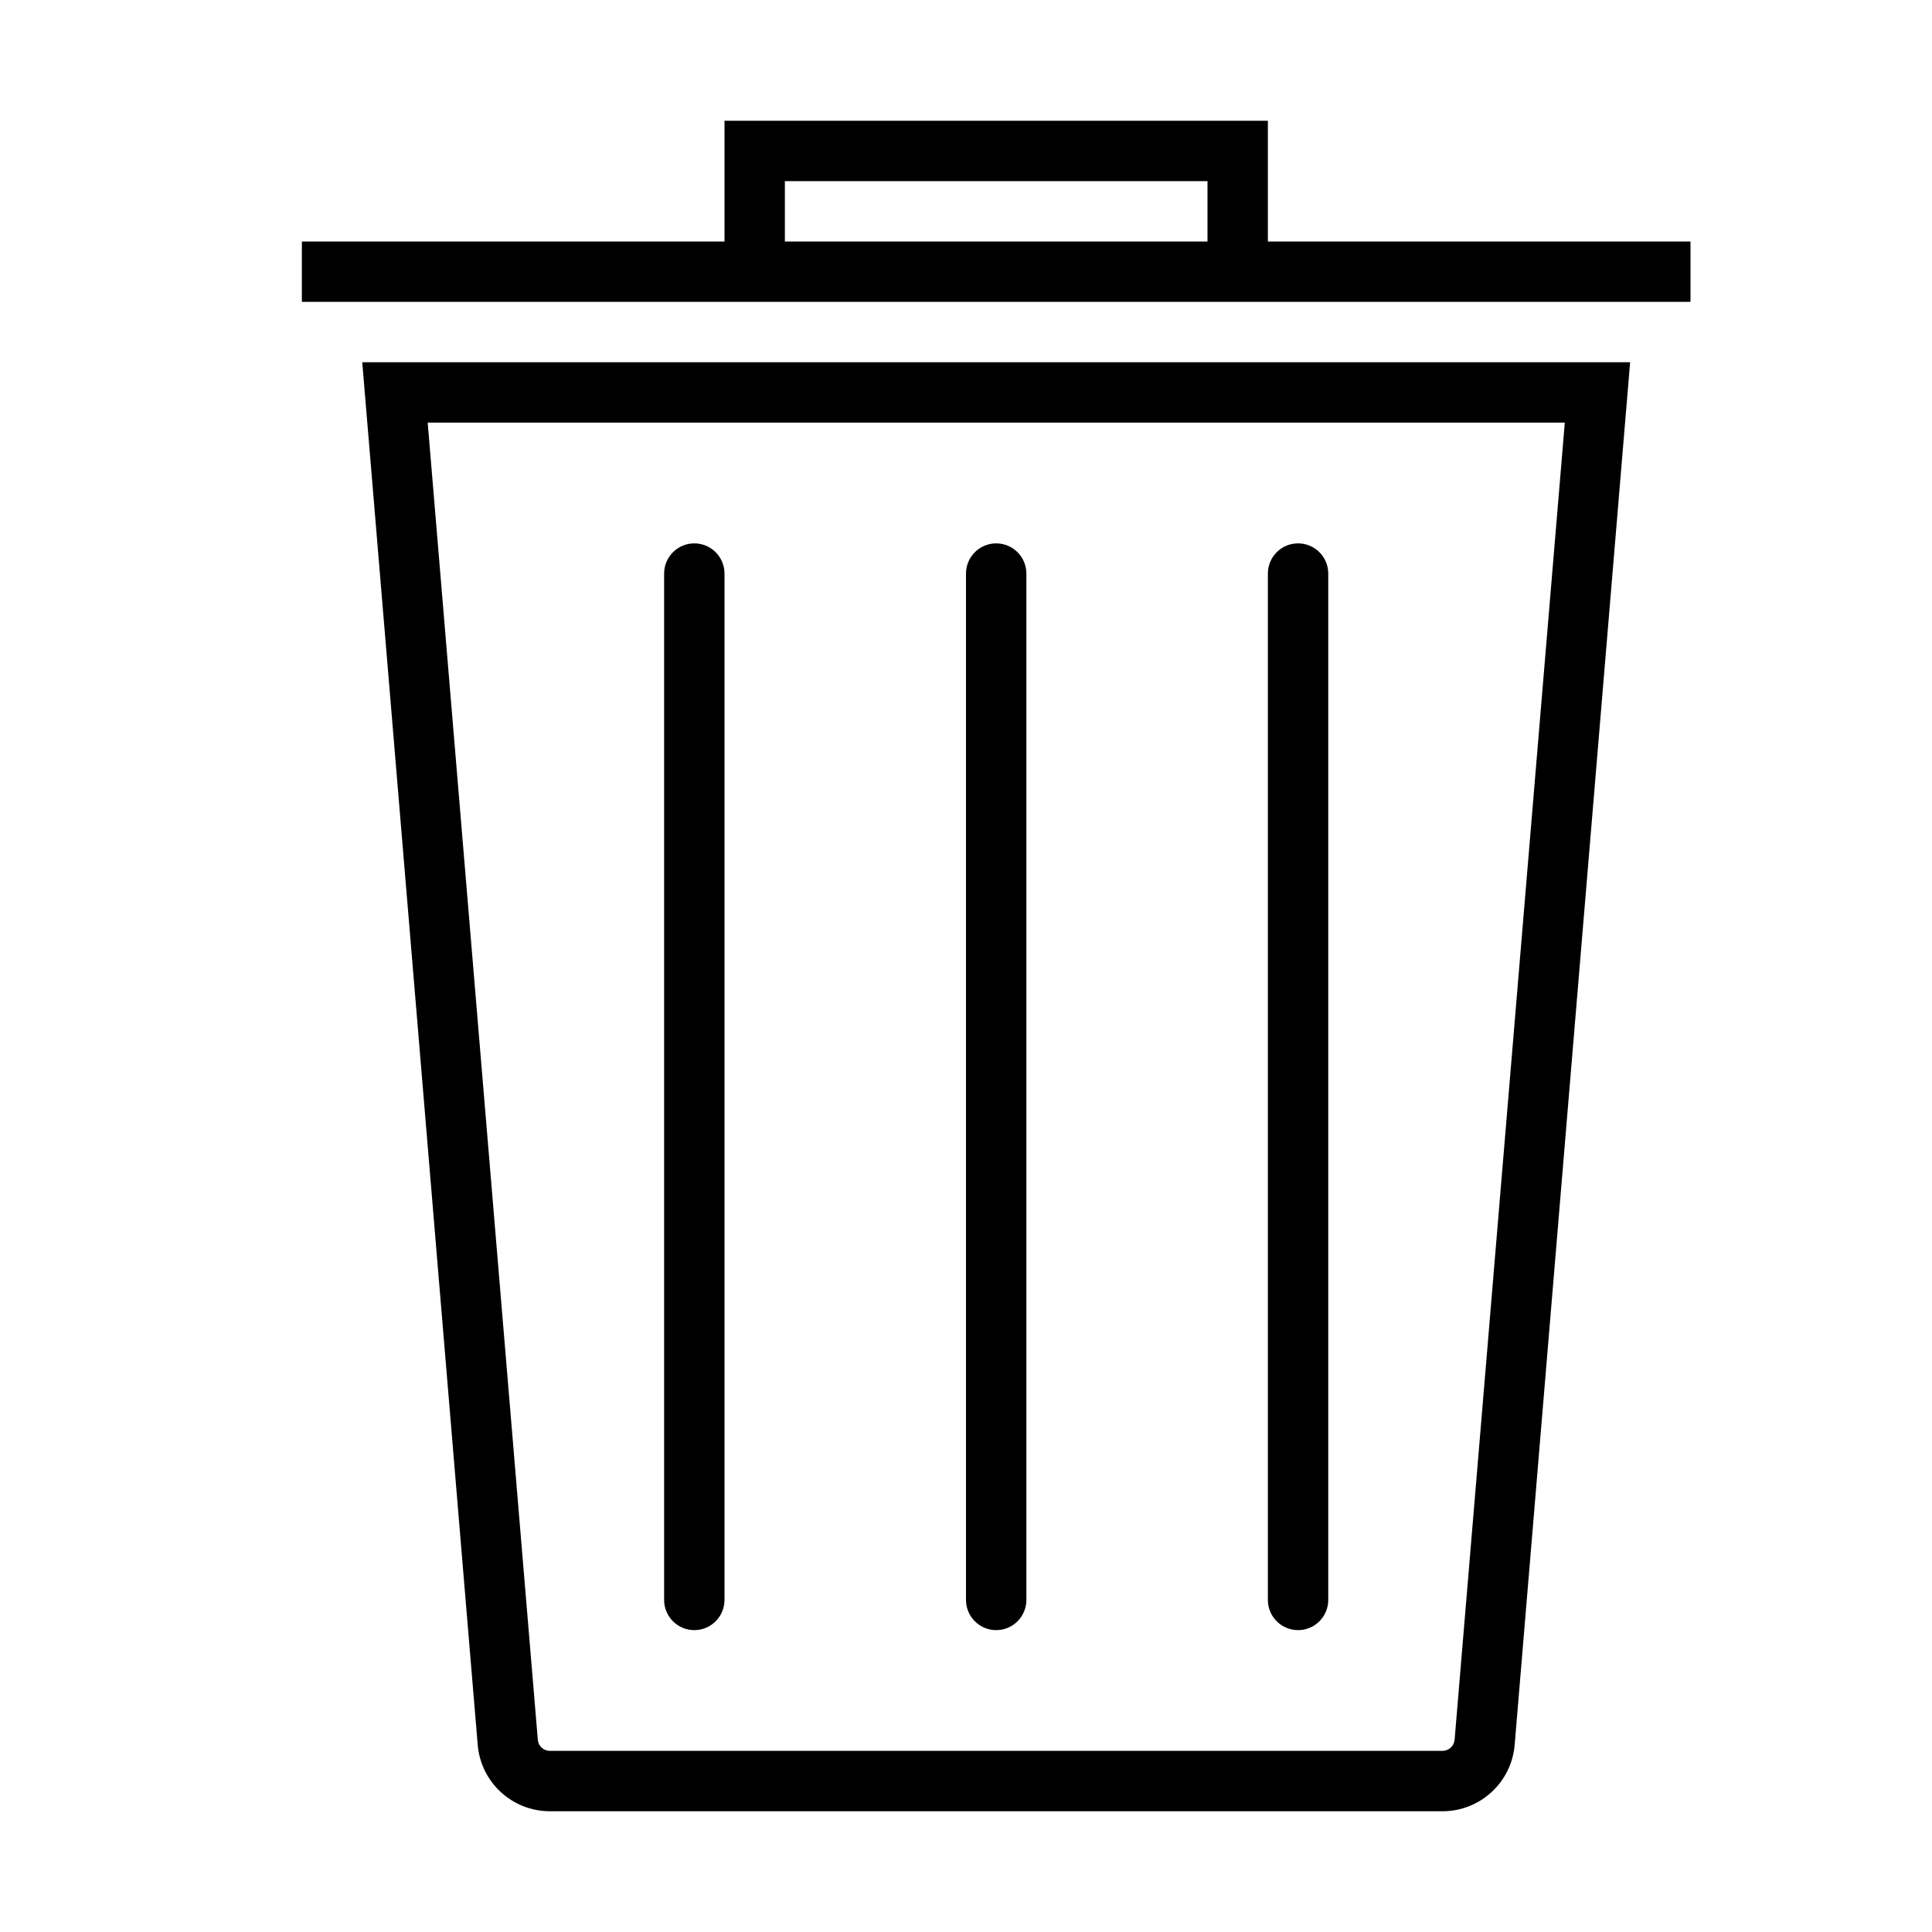
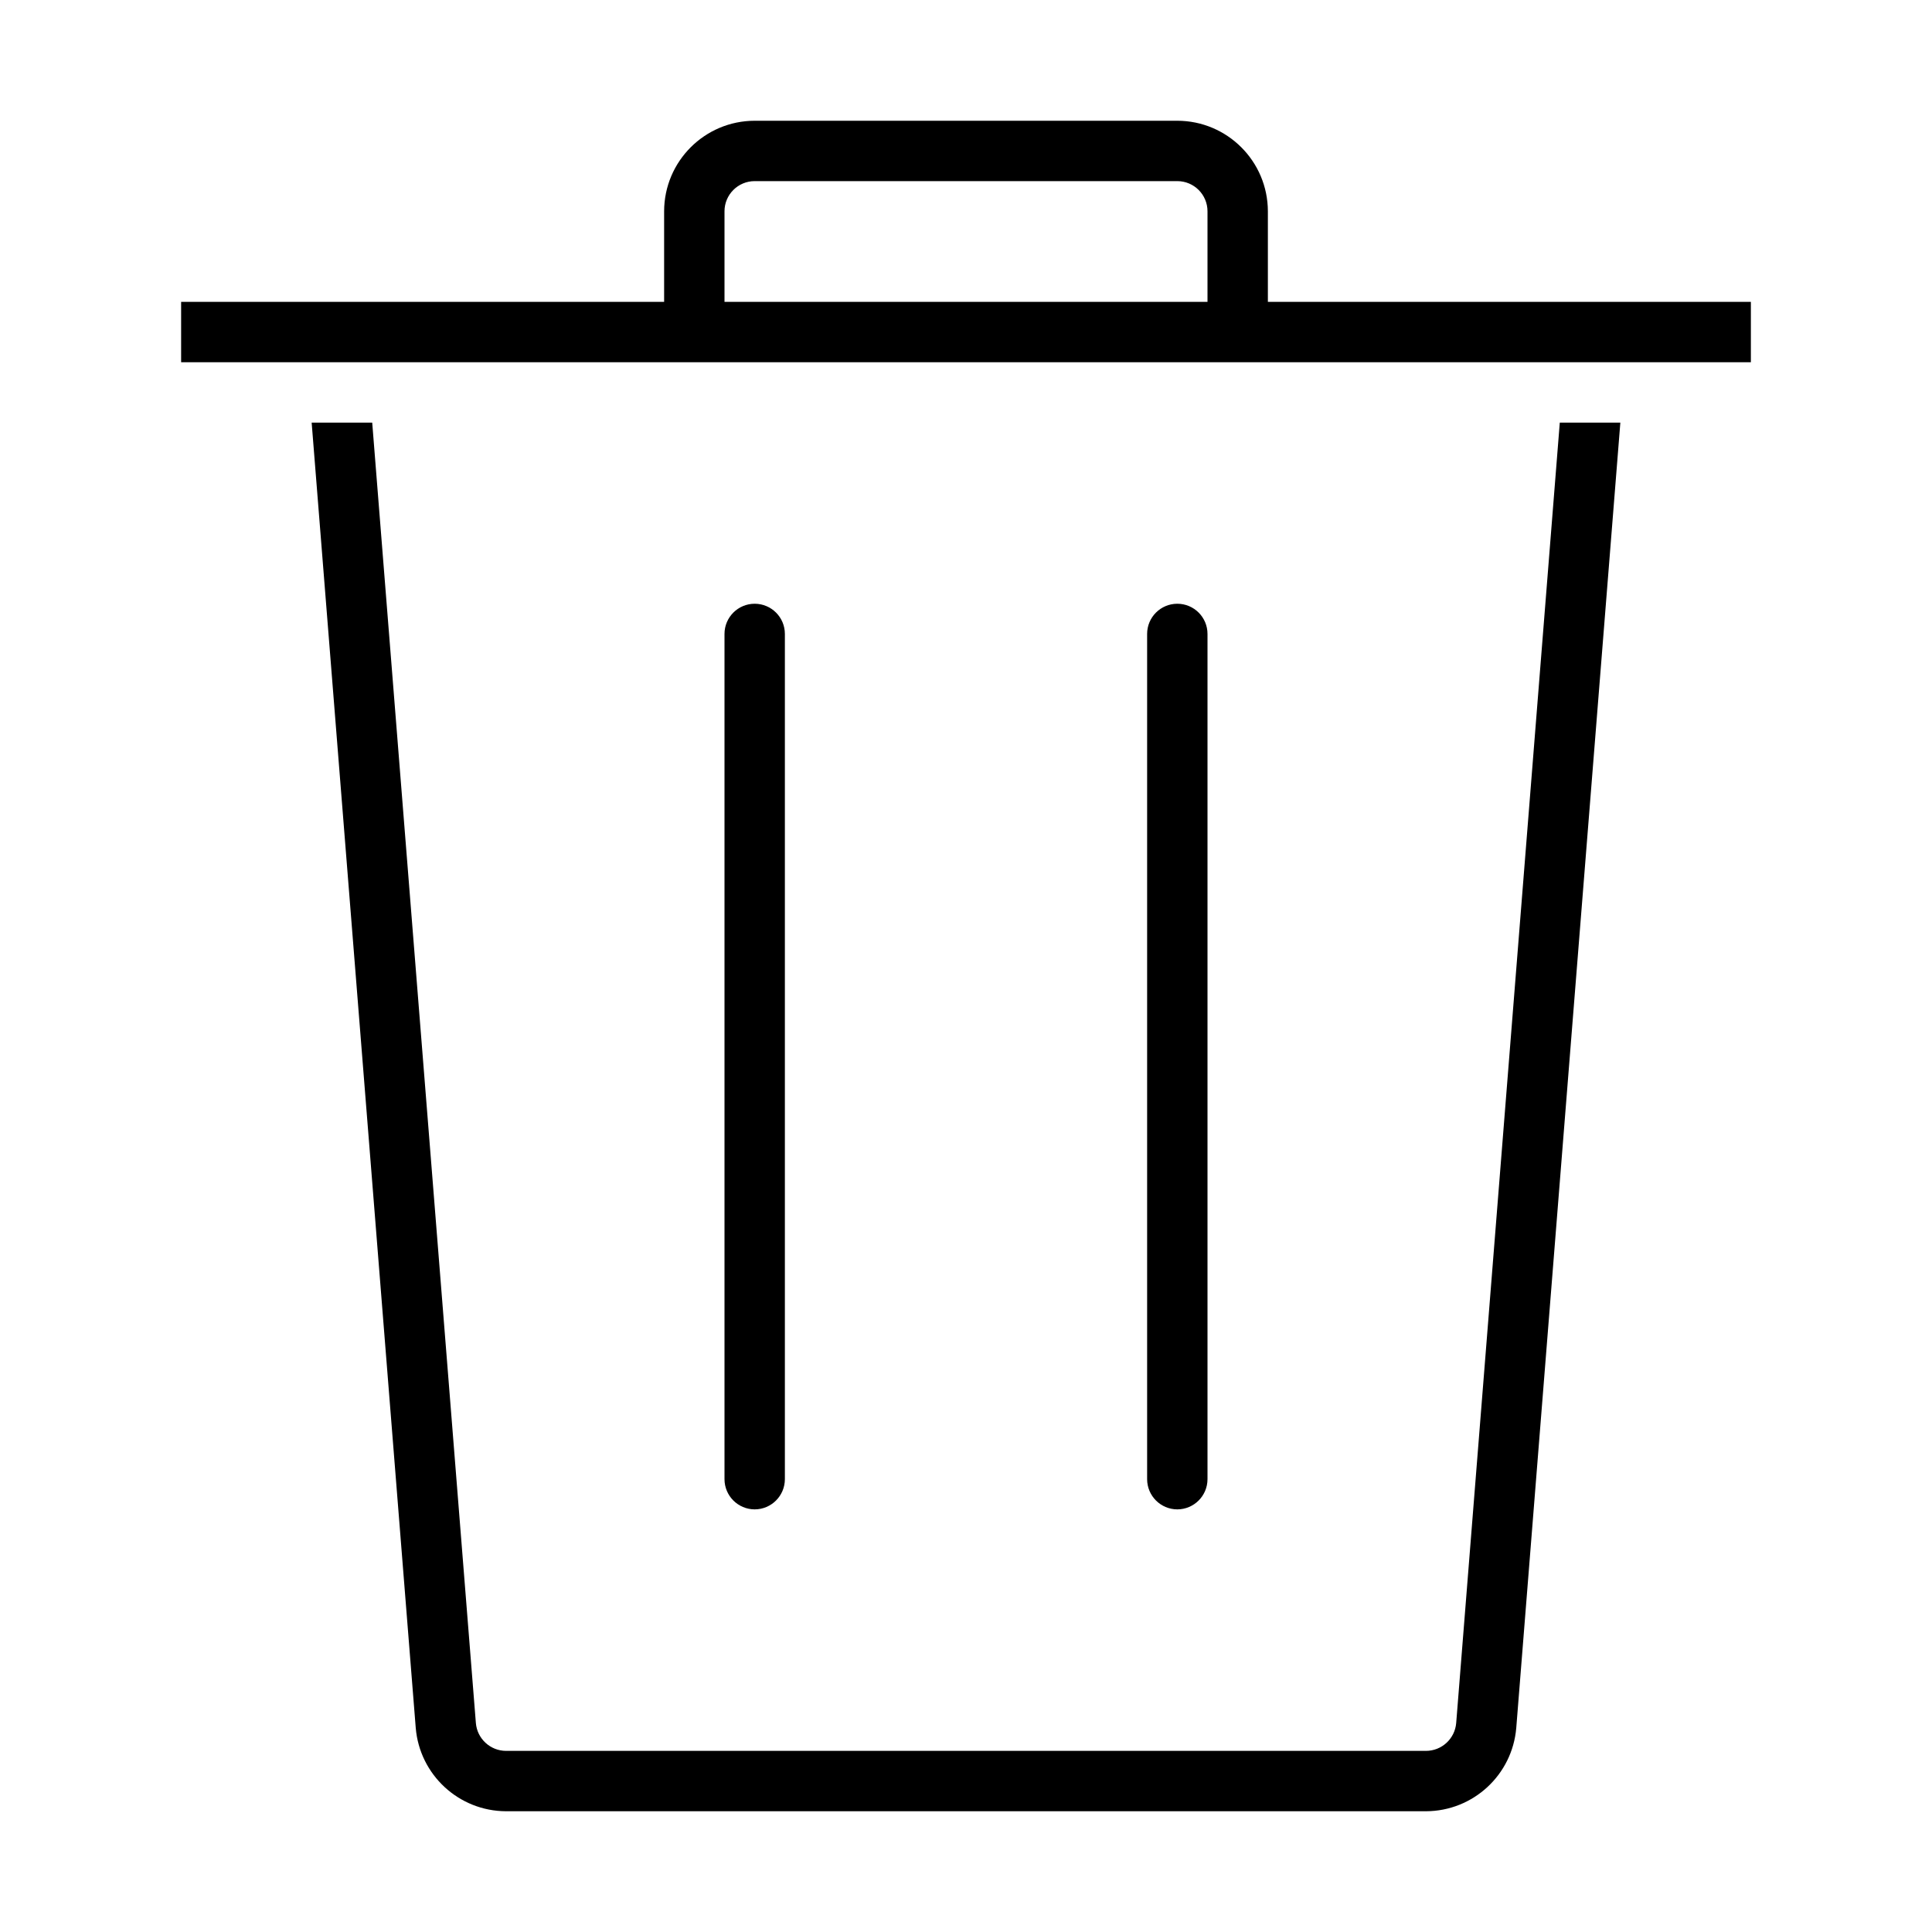
- <svg xmlns="http://www.w3.org/2000/svg" viewBox="0 0 32 32">
-   <path d="M25.088 28.896L27 6H6l1.912 22.896A1.2 1.2 0 0 0 9.108 30h14.784a1.2 1.2 0 0 0 1.196-1.104zM9.108 29a.2.2 0 0 1-.2-.184L7.084 7h18.834l-1.825 21.815a.202.202 0 0 1-.2.185zM17 9.5v17a.5.5 0 0 1-1 0v-17a.5.5 0 0 1 1 0zM28 4h-7V2h-9v2H5v1h23zm-8 0h-7V3h7zm2 5.5v17a.5.5 0 0 1-1 0v-17a.5.5 0 0 1 1 0zm-10 0v17a.5.5 0 0 1-1 0v-17a.5.5 0 0 1 1 0z" />
+ <svg xmlns="http://www.w3.org/2000/svg" id="icons" viewBox="0 0 32 32">
+   <path d="M25.835 7h1.003l-1.724 21.62A1.506 1.506 0 0 1 23.62 30H8.381a1.506 1.506 0 0 1-1.495-1.38L5.162 7h1.003l1.717 21.54a.503.503 0 0 0 .499.46h15.238a.503.503 0 0 0 .5-.46zM19.5 25a.501.501 0 0 0 .5-.5v-14a.5.5 0 0 0-1 0v14a.501.501 0 0 0 .5.5zm-7 0a.501.501 0 0 0 .5-.5v-14a.5.5 0 0 0-1 0v14a.501.501 0 0 0 .5.5zM29 5v1H3V5h8V3.5A1.502 1.502 0 0 1 12.5 2h7A1.502 1.502 0 0 1 21 3.5V5zm-9 0V3.5a.5.5 0 0 0-.5-.5h-7a.5.5 0 0 0-.5.5V5z" />
  <path fill="none" d="M0 0h32v32H0z" />
</svg>
